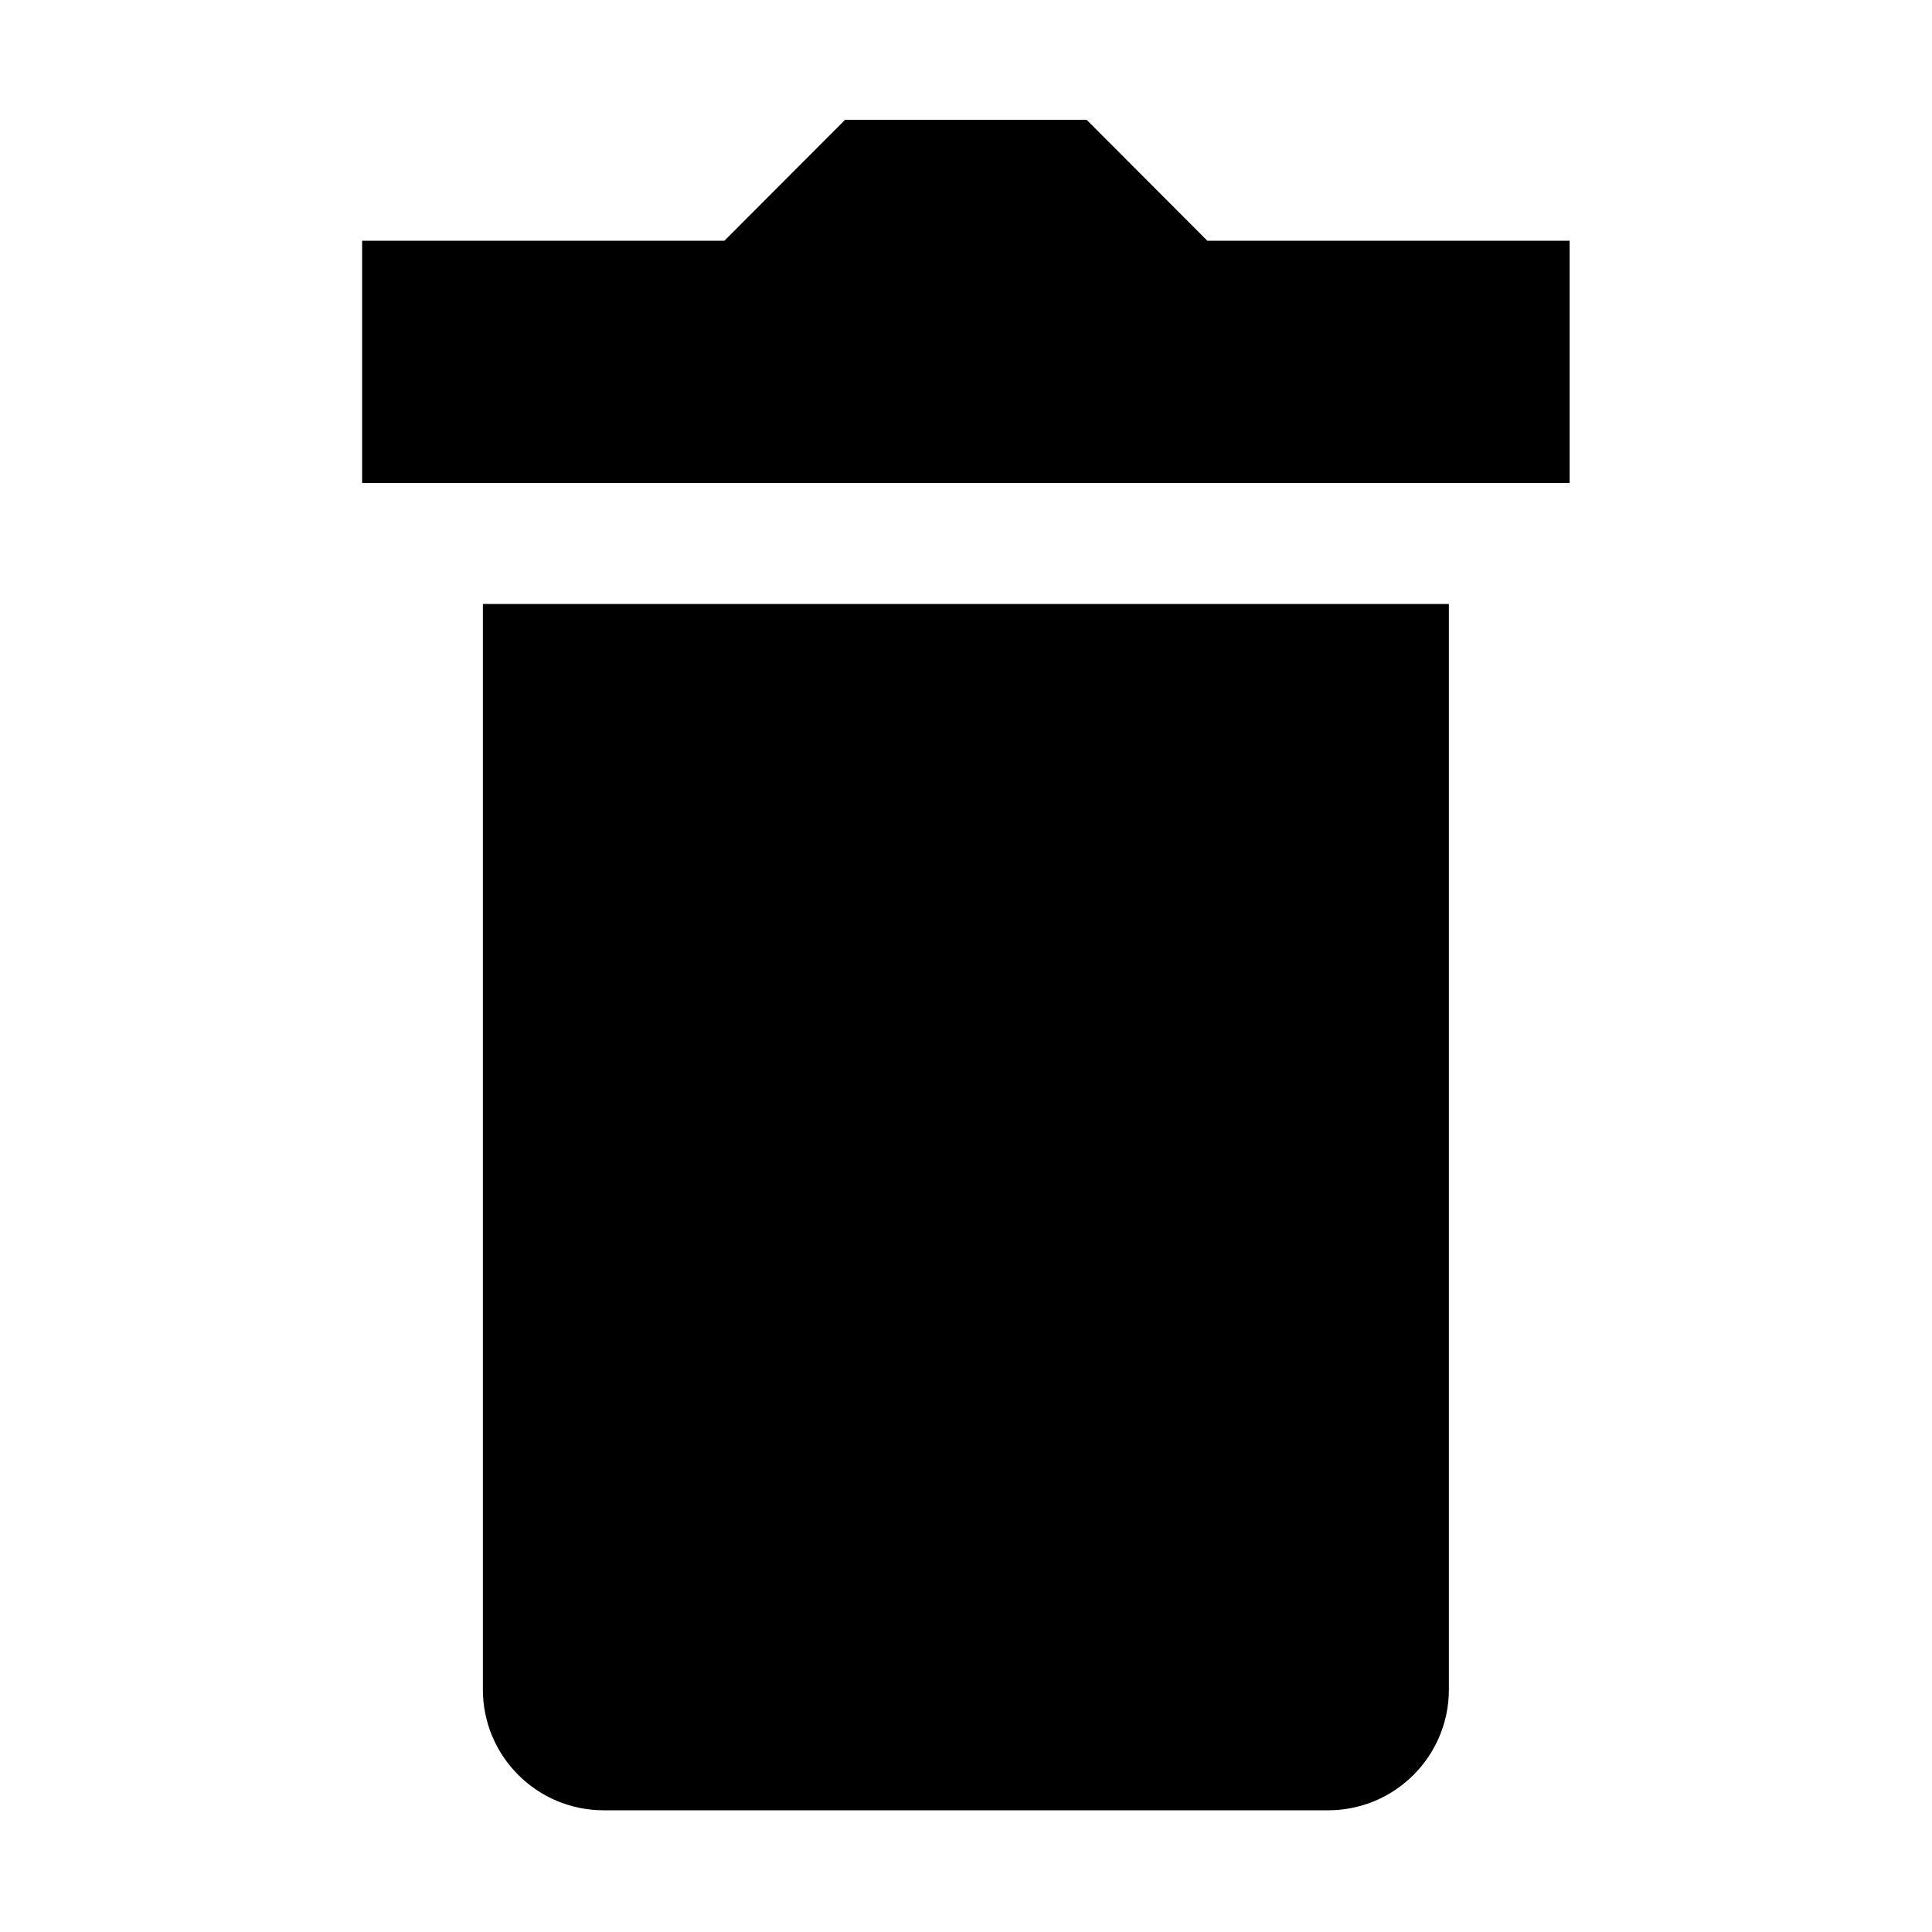
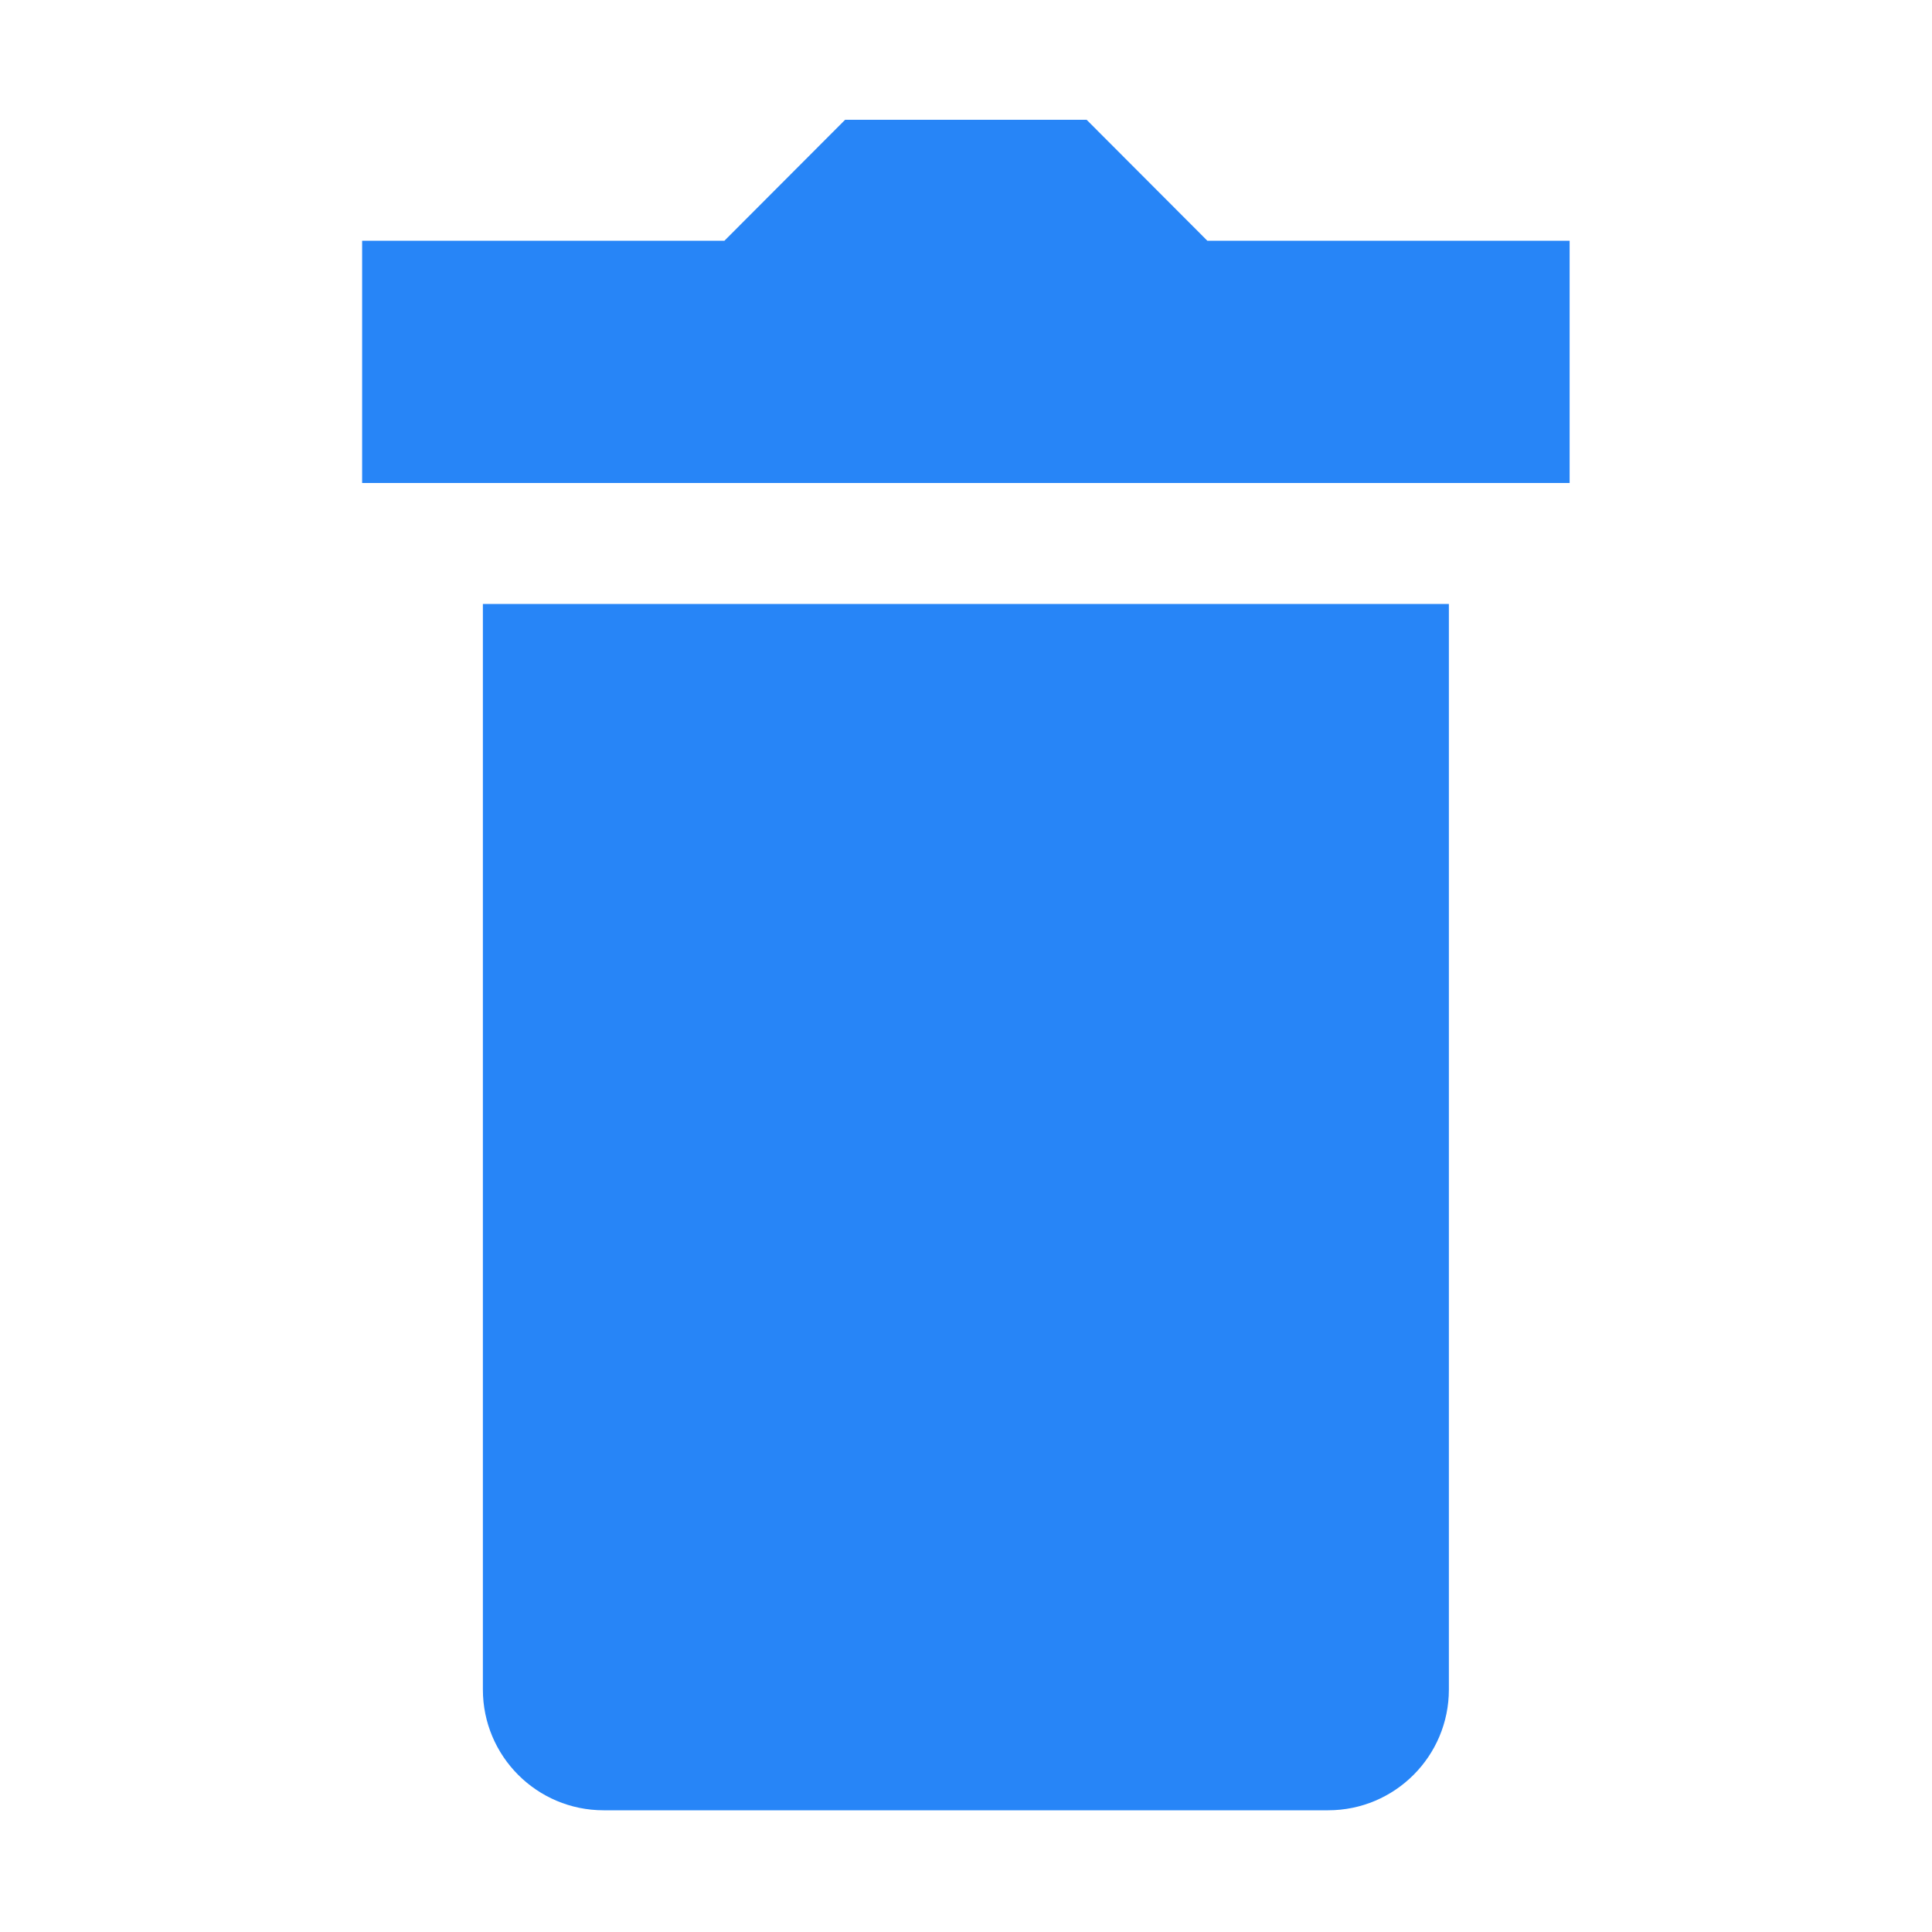
<svg xmlns="http://www.w3.org/2000/svg" width="48" height="48" viewBox="0 0 16 16">
-   <path fill-rule="evenodd" clip-rule="evenodd" d="M6.999.992h2l1 1.002h3V4h-10V1.994h3l1-1.002zm-3 4.01h8v8.99a1 1 0 01-1 1h-6a1 1 0 01-1-1v-8.99z" fill="#000" />
+   <path fill-rule="evenodd" clip-rule="evenodd" d="M6.999.992h2l1 1.002h3V4h-10V1.994h3l1-1.002zm-3 4.01h8v8.99a1 1 0 01-1 1h-6a1 1 0 01-1-1v-8.99z" fill="#2785F7" />
</svg>
